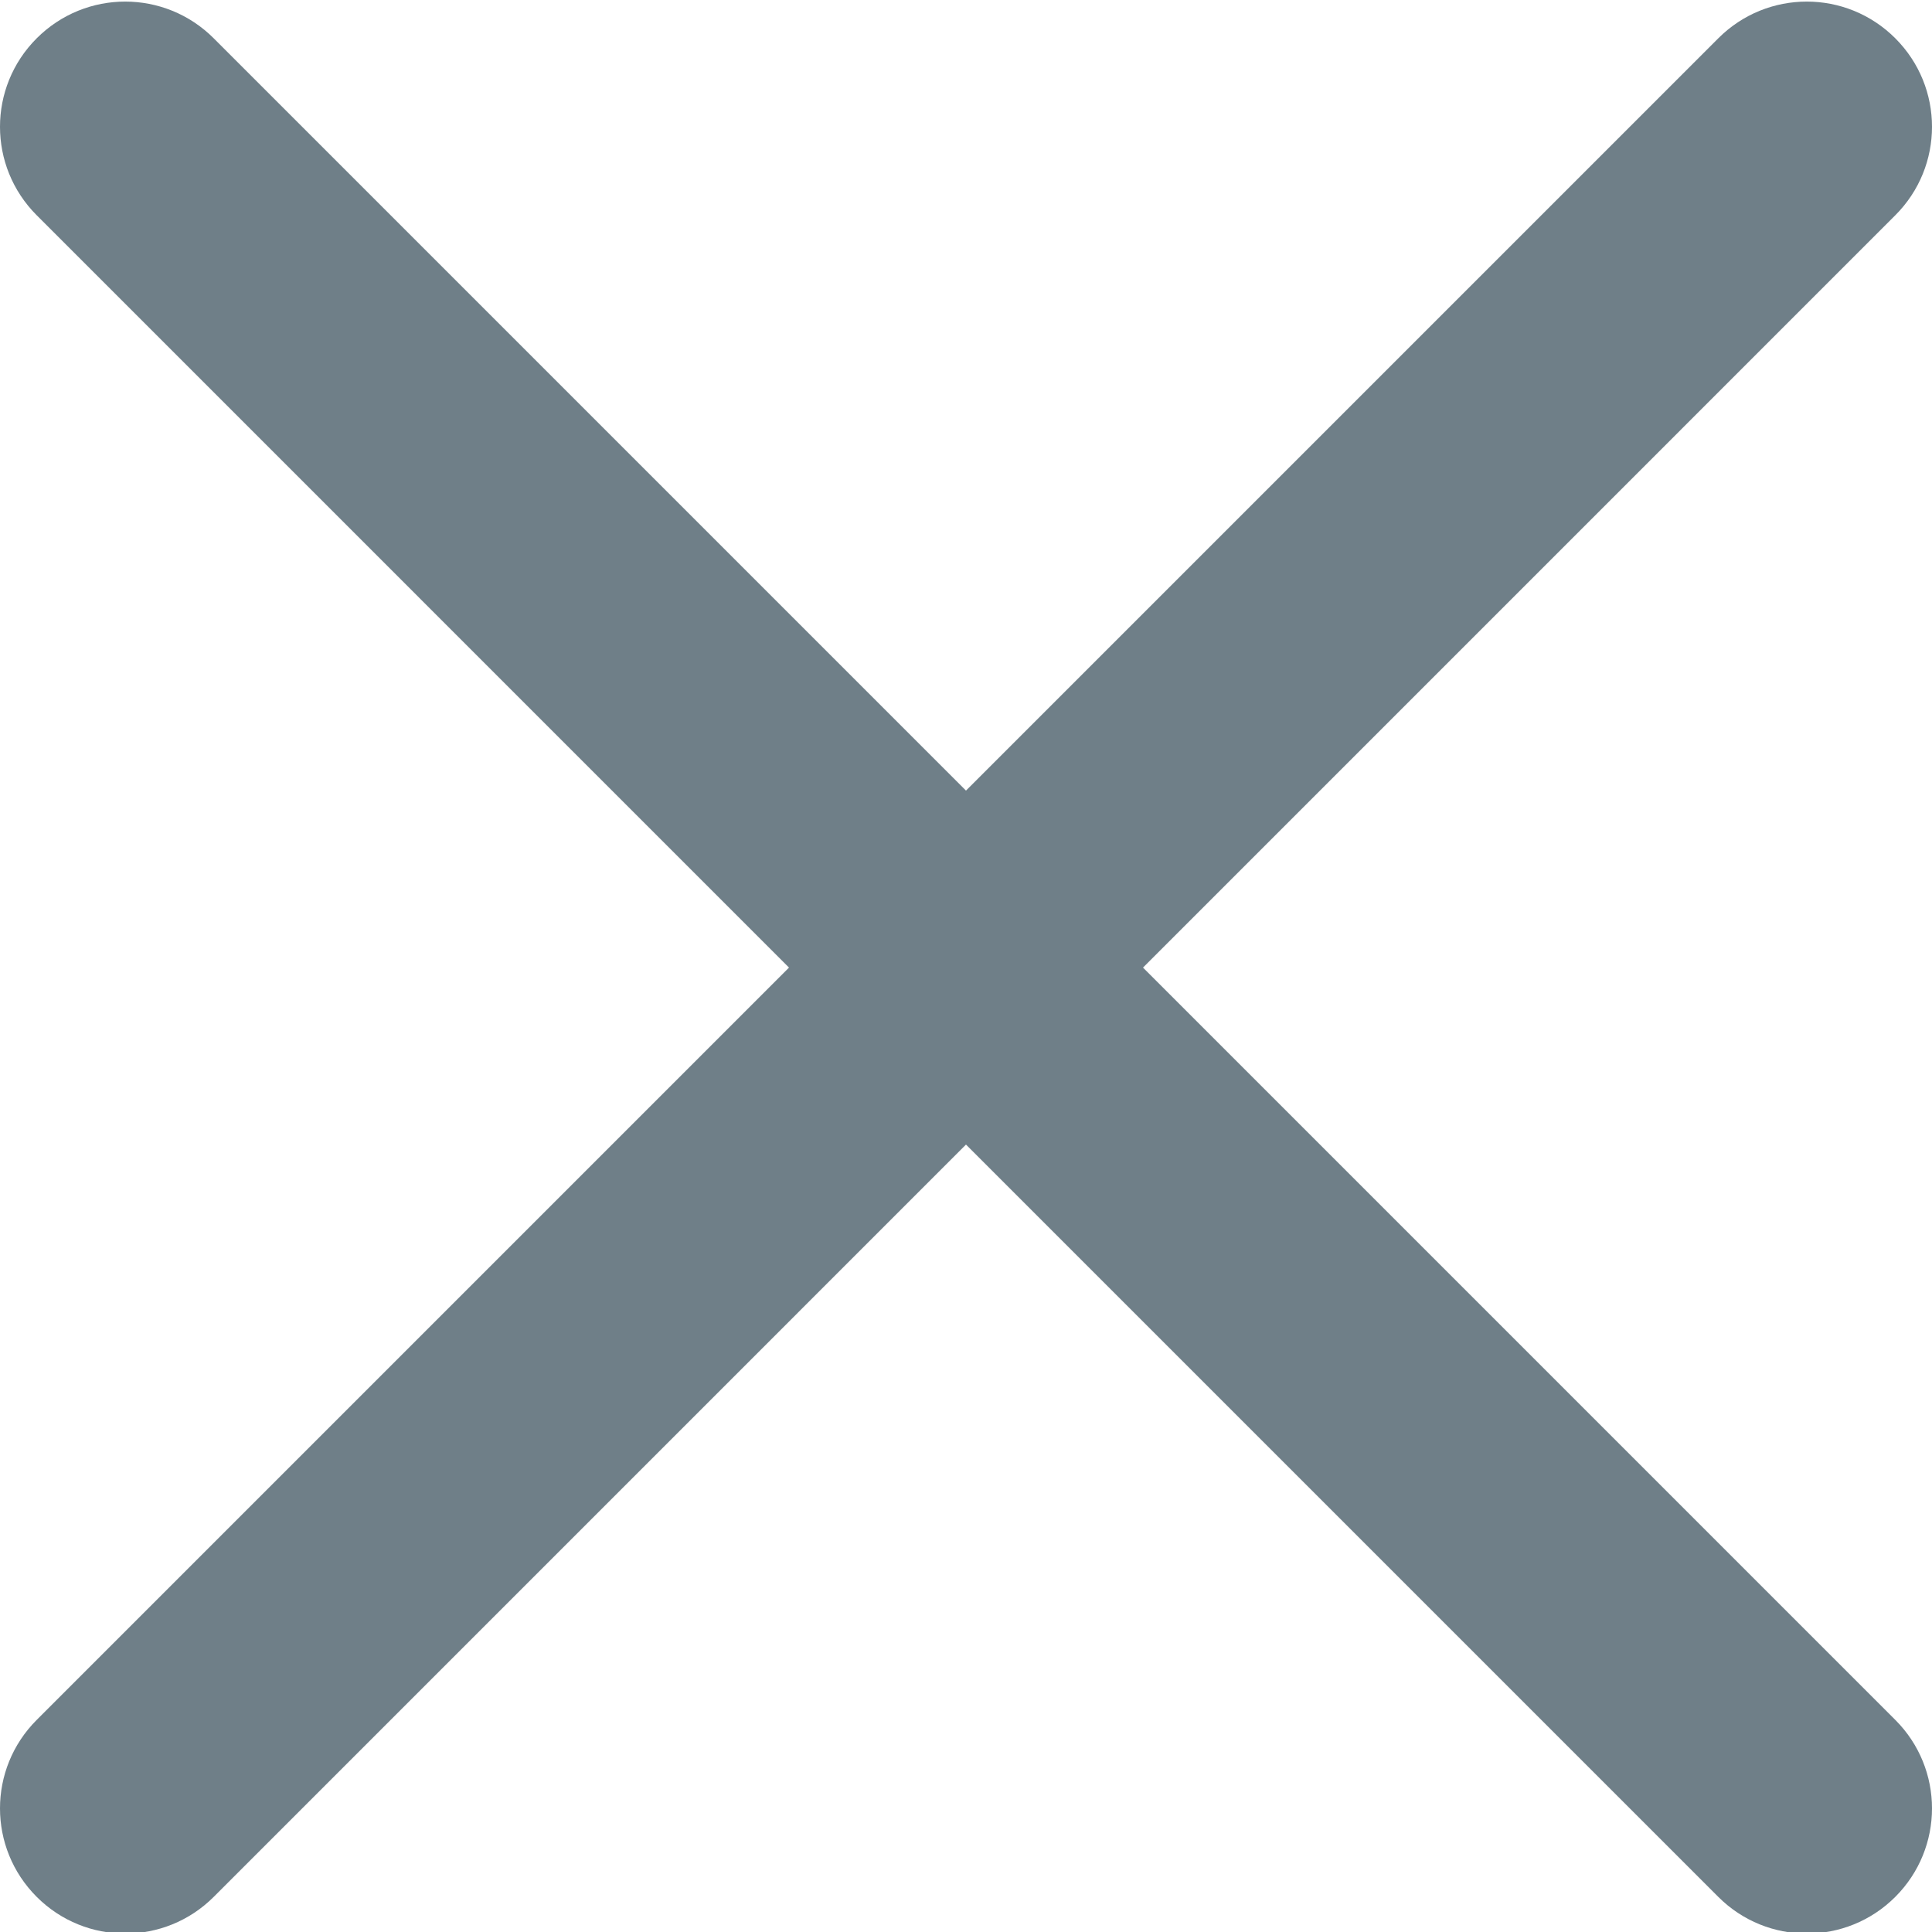
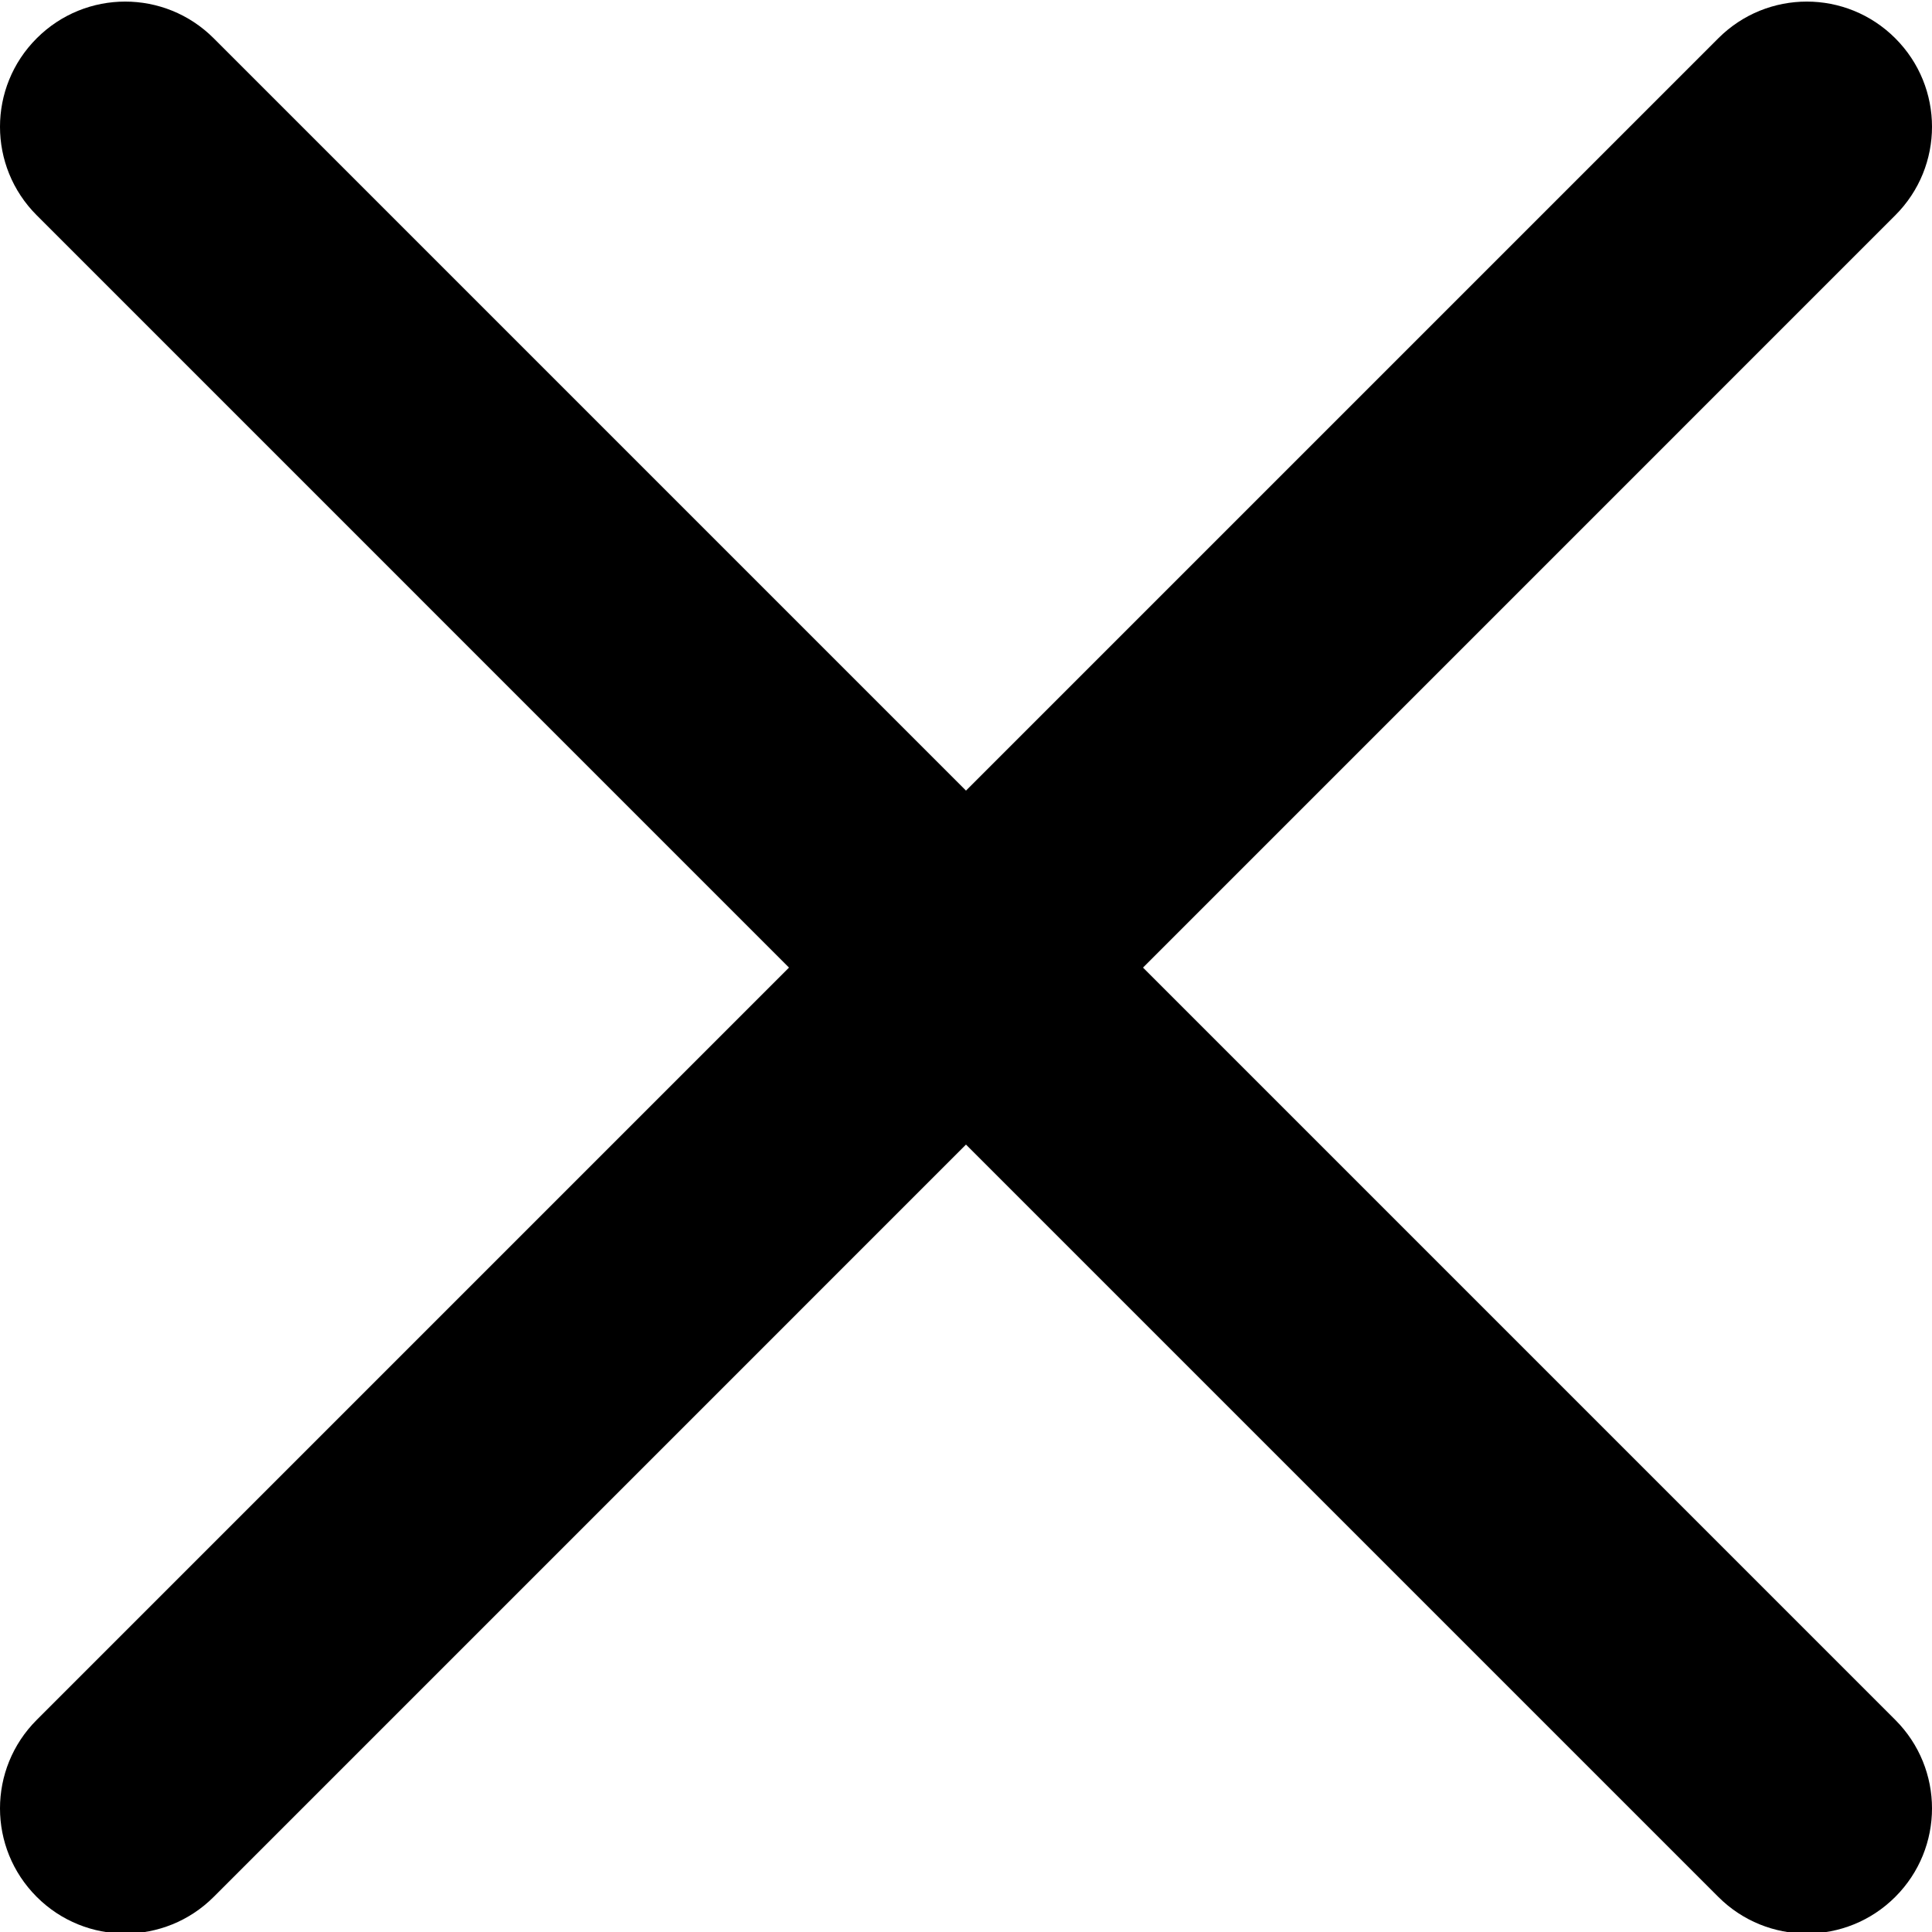
<svg xmlns="http://www.w3.org/2000/svg" height="329pt" viewBox="0 0 329.269 329" width="329pt">
-   <path d="m194.801 164.77 128.211-128.215c8.344-8.34 8.344-21.824 0-30.164-8.34-8.34-21.824-8.34-30.164 0l-128.215 128.215-128.211-128.215c-8.344-8.34-21.824-8.34-30.164 0-8.344 8.34-8.344 21.824 0 30.164l128.211 128.215-128.211 128.215c-8.344 8.34-8.344 21.824 0 30.164 4.156 4.16 9.621 6.25 15.082 6.25 5.461 0 10.922-2.09 15.082-6.25l128.211-128.215 128.215 128.215c4.16 4.16 9.621 6.25 15.082 6.25 5.461 0 10.922-2.09 15.082-6.25 8.344-8.34 8.344-21.824 0-30.164zm0 0" fill="#6f7f88" />
+   <path d="m194.801 164.77 128.211-128.215c8.344-8.34 8.344-21.824 0-30.164-8.34-8.34-21.824-8.34-30.164 0l-128.215 128.215-128.211-128.215c-8.344-8.34-21.824-8.34-30.164 0-8.344 8.34-8.344 21.824 0 30.164l128.211 128.215-128.211 128.215c-8.344 8.34-8.344 21.824 0 30.164 4.156 4.16 9.621 6.25 15.082 6.25 5.461 0 10.922-2.09 15.082-6.25l128.211-128.215 128.215 128.215c4.16 4.16 9.621 6.25 15.082 6.25 5.461 0 10.922-2.09 15.082-6.25 8.344-8.34 8.344-21.824 0-30.164zm0 0" fill="#000000" />
</svg>
